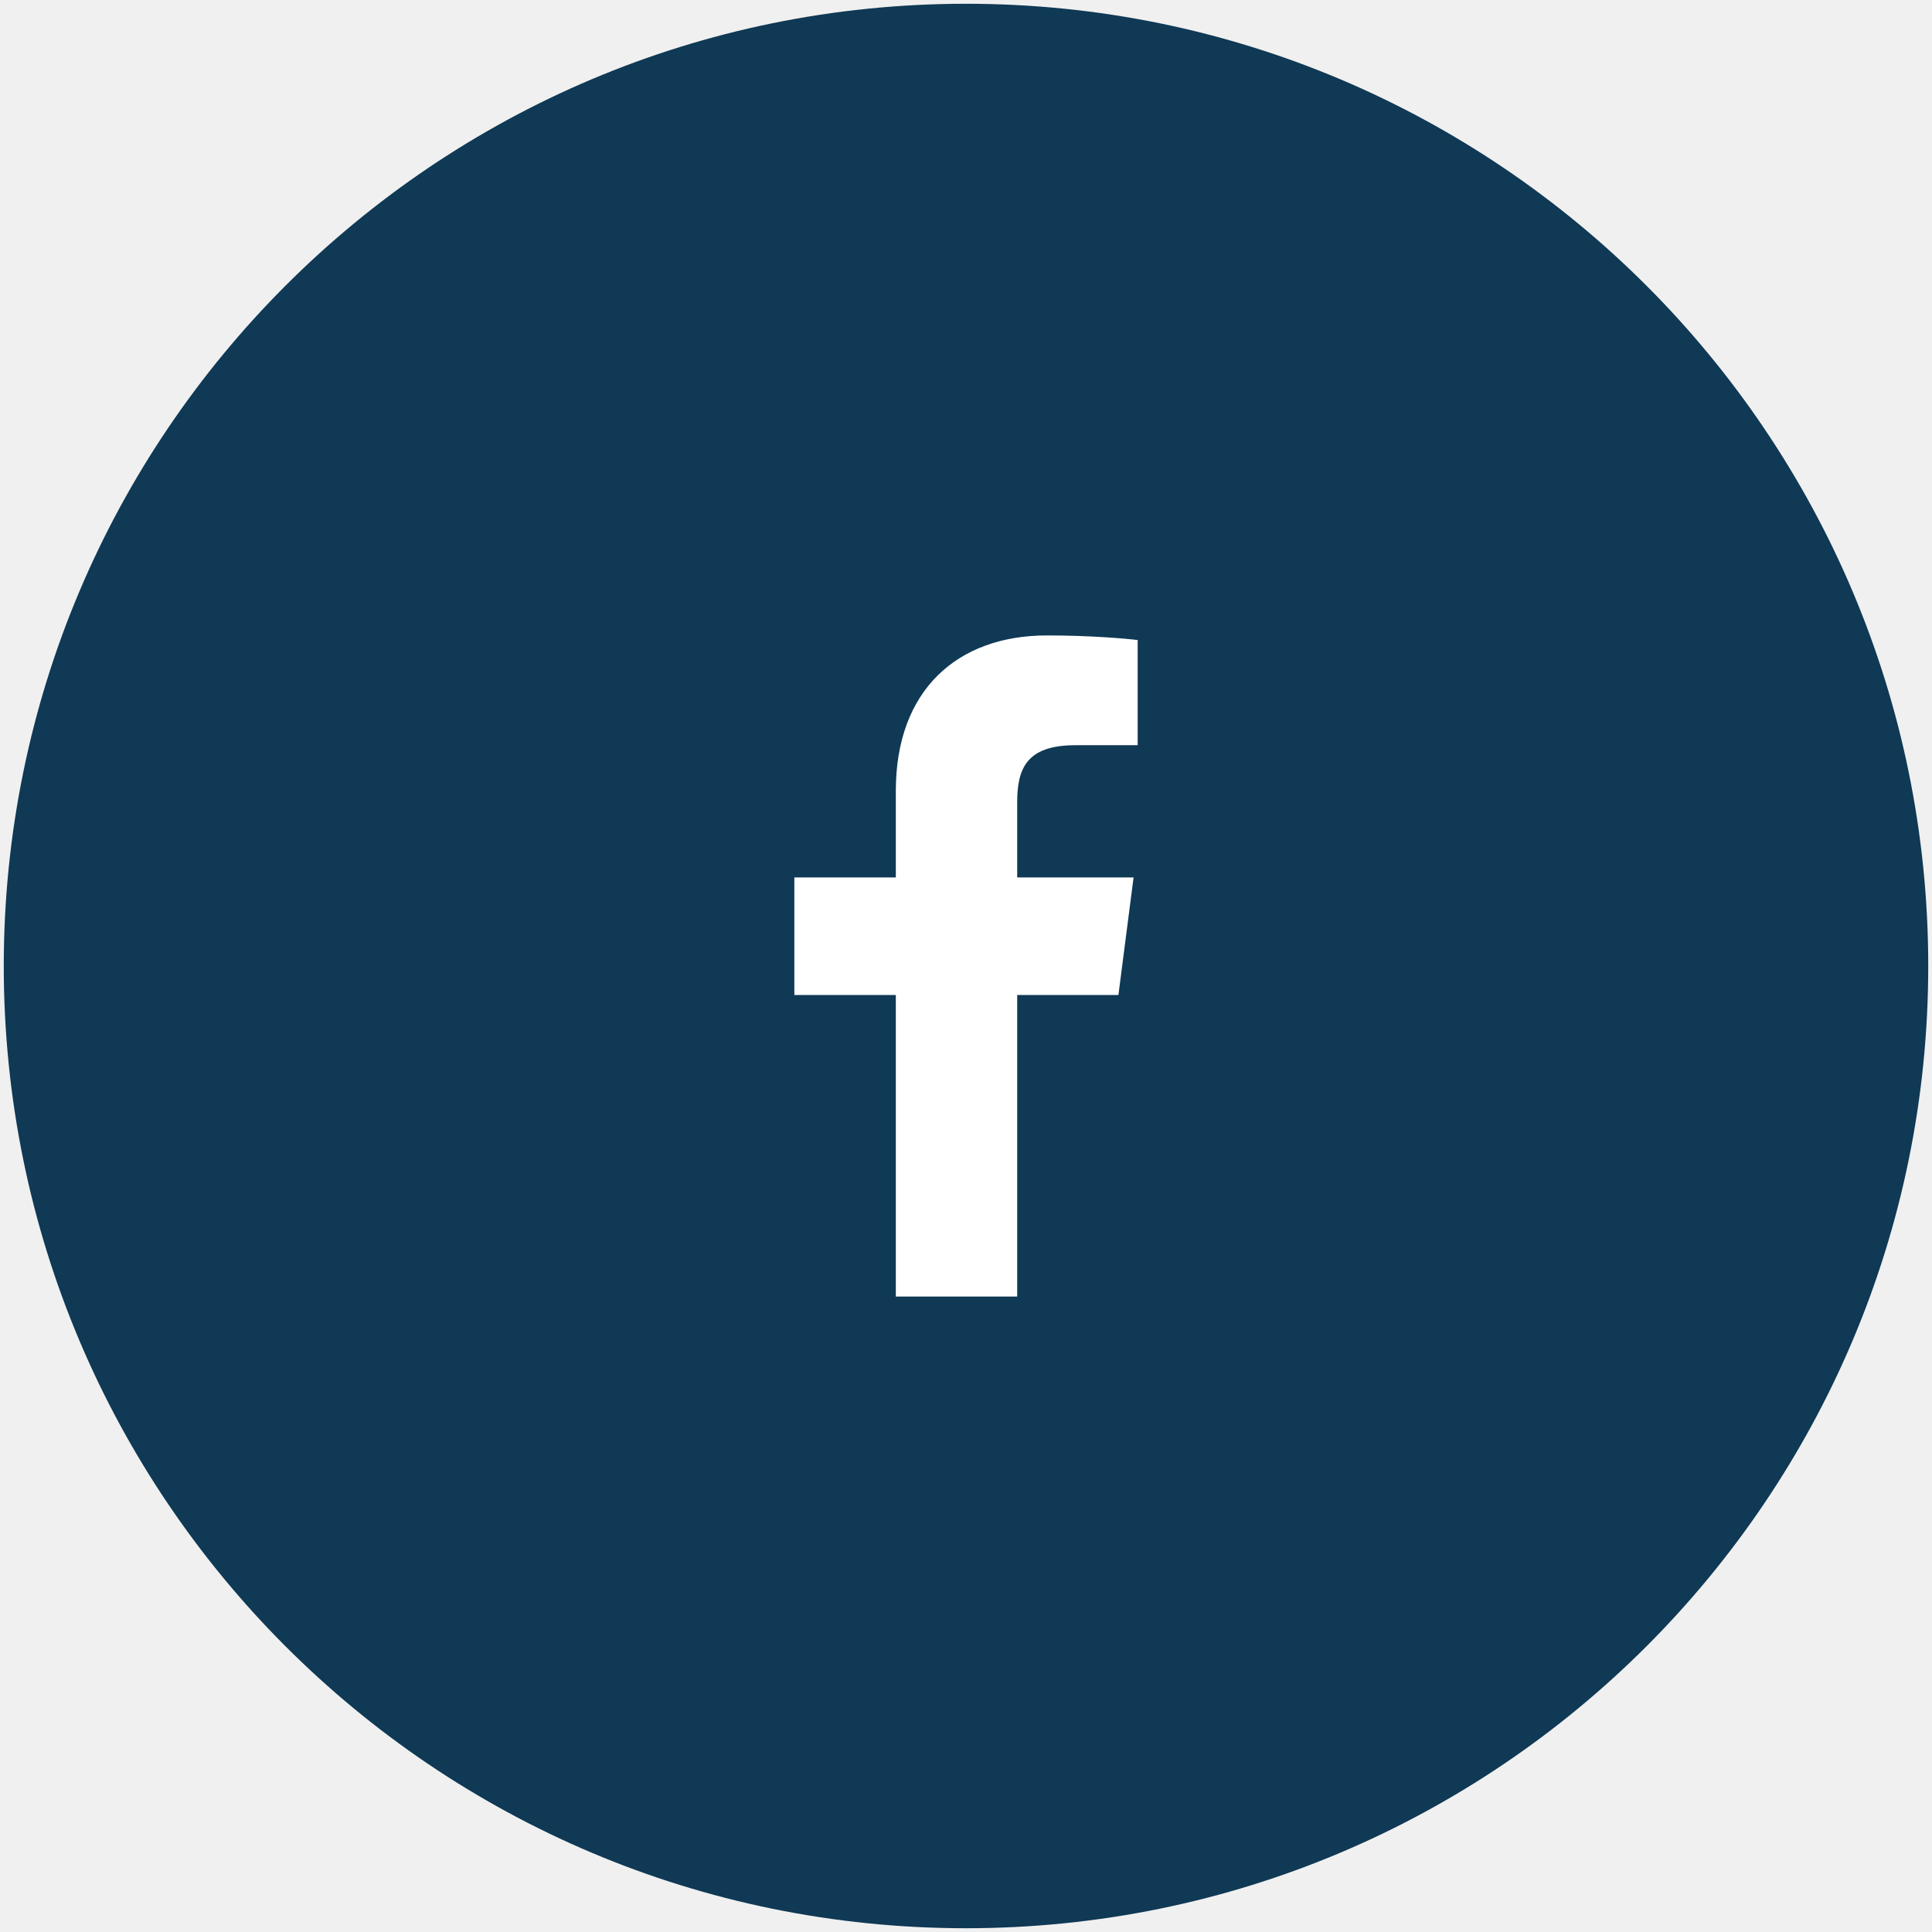
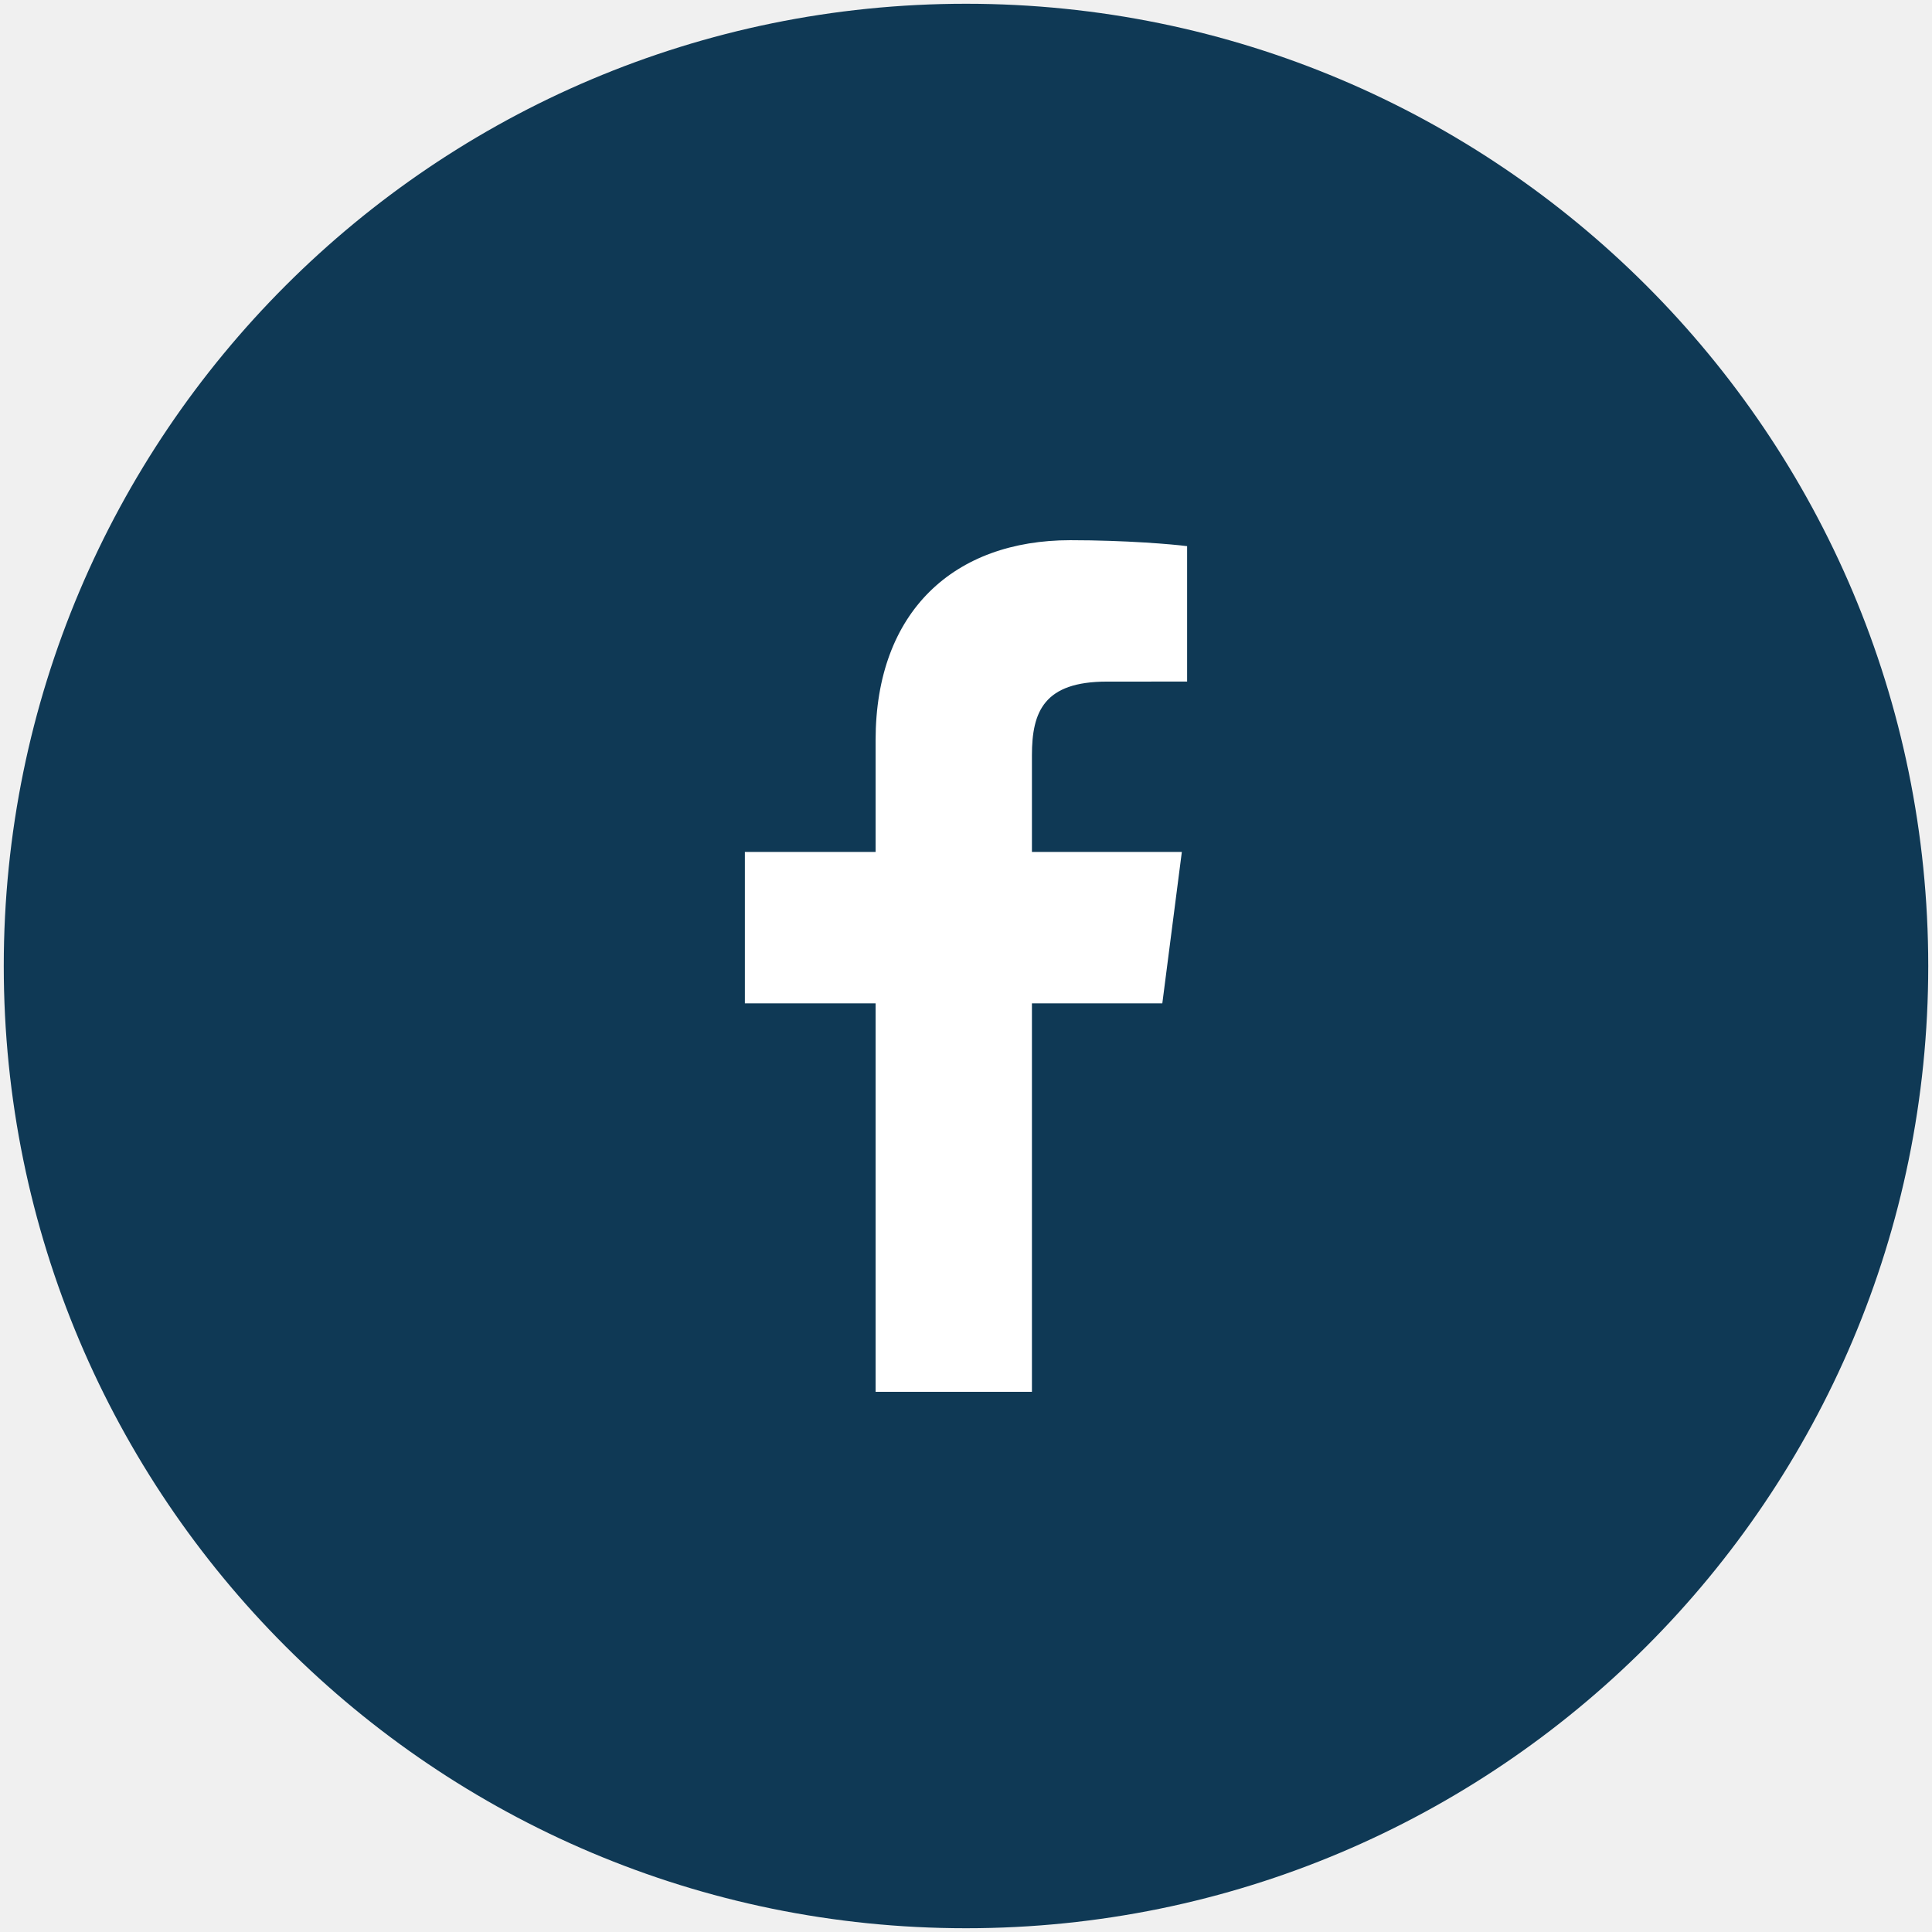
<svg xmlns="http://www.w3.org/2000/svg" version="1.1" x="0px" y="0px" width="400px" height="400px" viewBox="0 0 400 400" enable-background="new 0 0 400 400" xml:space="preserve">
  <g id="fill">
    <circle fill="#0F3955" cx="200" cy="200" r="199.221" />
-     <path id="f" fill="#FFFFFF" d="M210.598,268.44v-62.438h20.958l3.138-24.334h-24.096v-15.535c0-7.045,1.957-11.846,12.059-11.846   l12.885-0.005v-21.765c-2.228-0.297-9.876-0.959-18.775-0.959c-18.577,0-31.296,11.34-31.296,32.165v17.944h-21.011v24.334h21.011   v62.438H210.598z" />
+     <path id="f" fill="#FFFFFF" d="M213.65,288.157v-80.425h26.996l4.041-31.345H213.65v-20.011c0-9.074,2.521-15.258,15.533-15.258   l16.596-0.006v-28.035c-2.869-0.383-12.721-1.235-24.184-1.235c-23.929,0-40.312,14.606-40.312,41.432v23.113h-27.063v31.345   h27.063v80.425H213.65z" />
  </g>
  <g id="Layer_1">
</g>
  <g id="members">
</g>
  <g id="bolts">
</g>
  <g id="draw">
</g>
  <g id="Default">
</g>
  <g id="cut">
</g>
  <g id="favIcon">
</g>
  <g id="_x31_31207_x5F_thank_x5F_you_x5F_note">
</g>
  <g id="_x31_40227_x5F_banner">
</g>
</svg>
